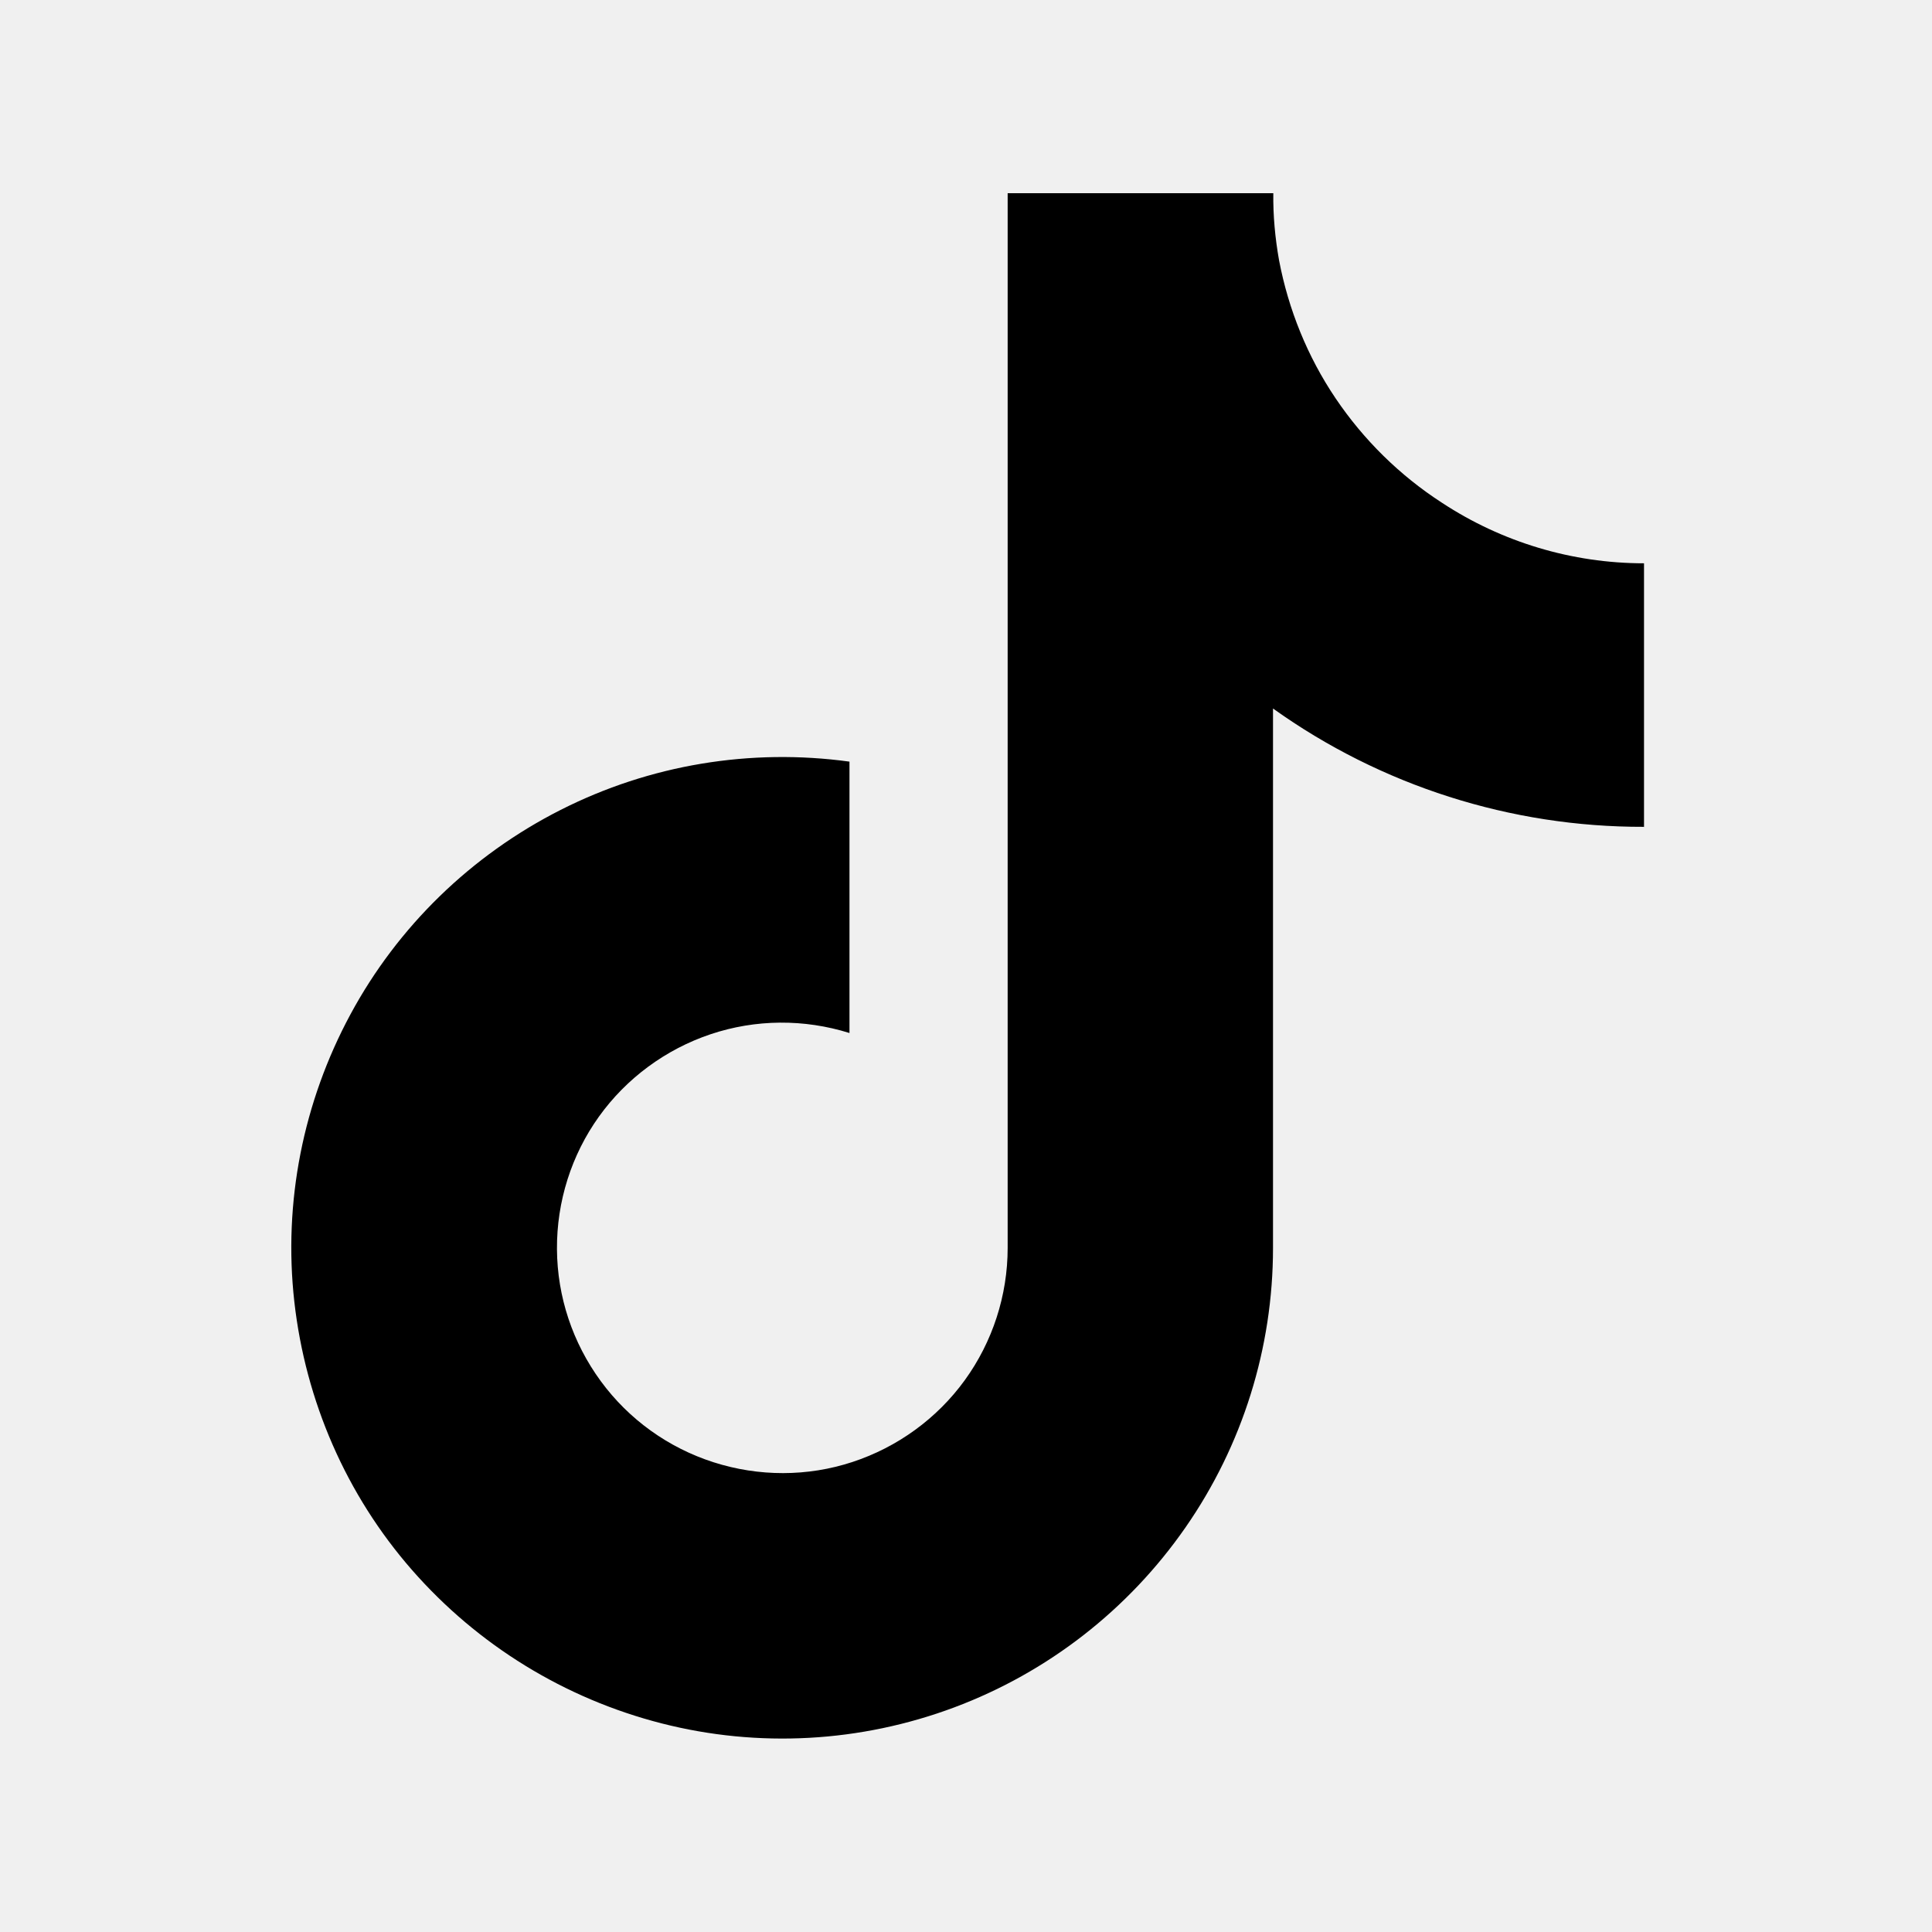
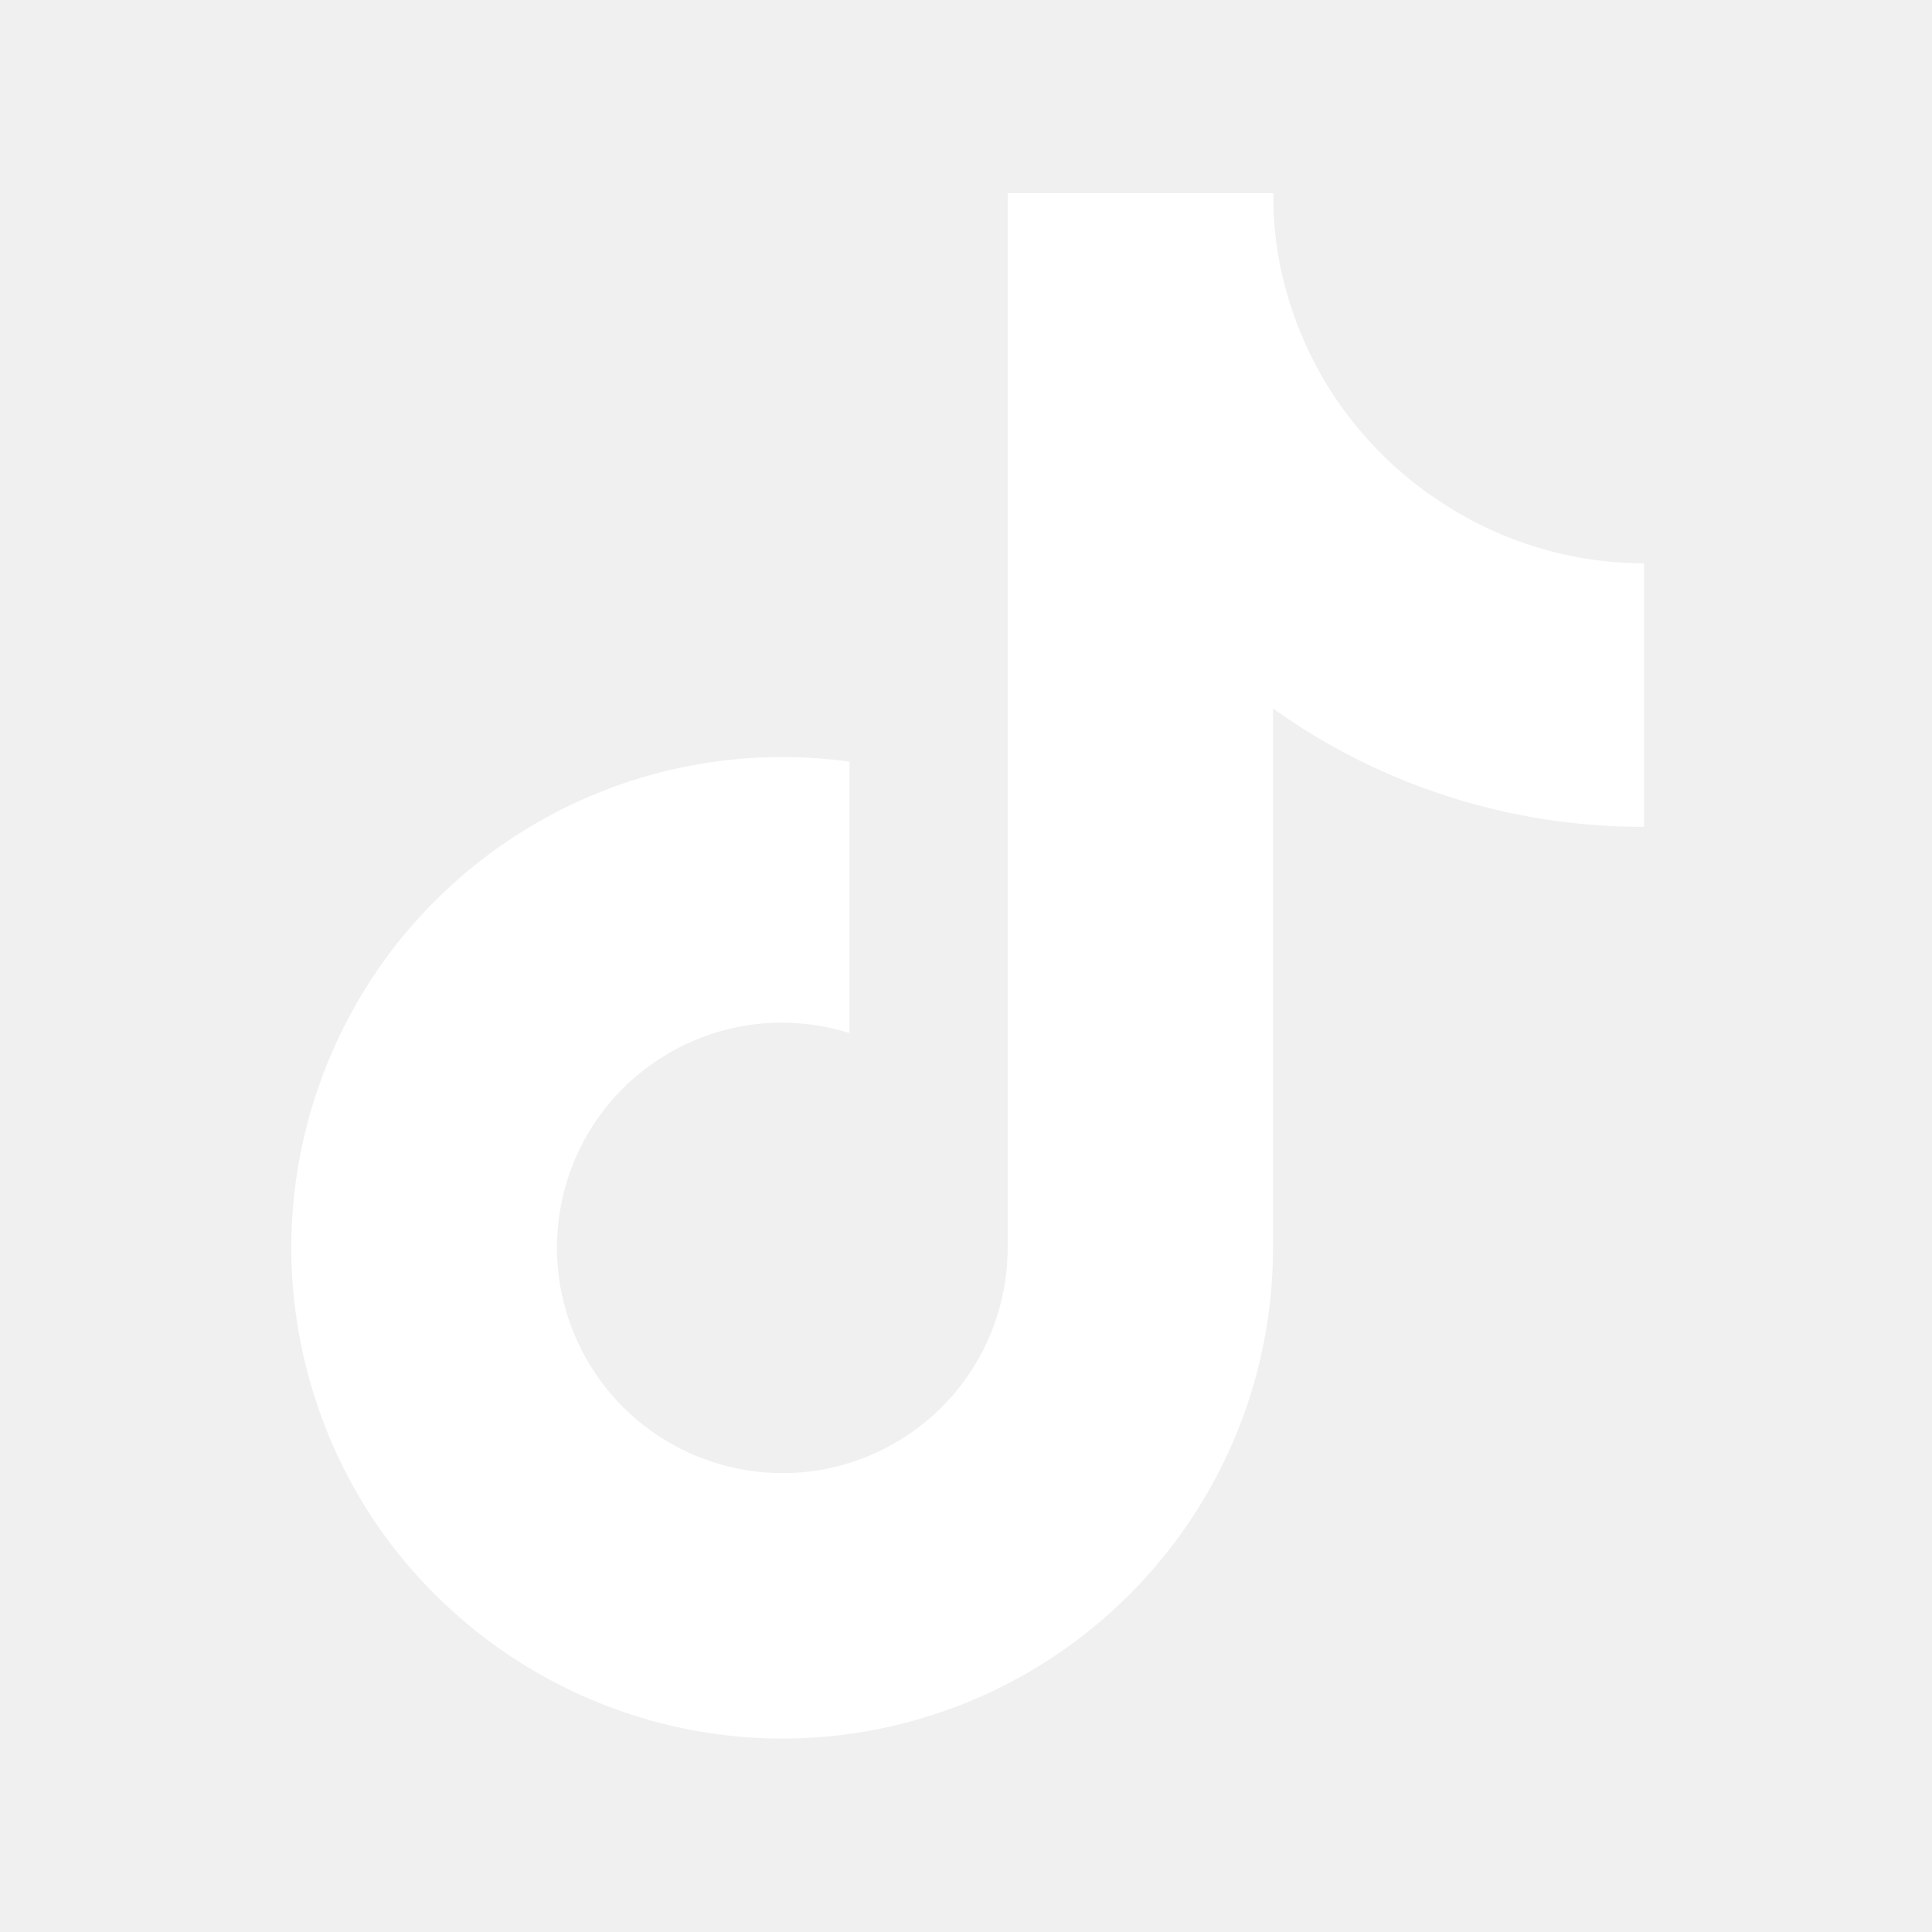
<svg xmlns="http://www.w3.org/2000/svg" viewBox="0 0 640 640">
-   <path fill="#000000" d="M544.5 273.9C500.5 274 457.5 260.3 421.7 234.7L421.7 413.4C421.7 446.5 411.6 478.8 392.7 506C373.8 533.2 347.1 554 316.1 565.6C285.1 577.2 251.3 579.1 219.2 570.9C187.1 562.7 158.3 545 136.5 520.1C114.7 495.2 101.2 464.1 97.5 431.2C93.8 398.3 100.4 365.1 116.1 336C131.8 306.9 156.1 283.3 185.7 268.3C215.3 253.3 248.6 247.8 281.4 252.3L281.4 342.2C266.4 337.5 250.3 337.6 235.4 342.6C220.5 347.6 207.5 357.2 198.4 369.9C189.3 382.6 184.4 398 184.5 413.8C184.6 429.6 189.7 444.8 199 457.5C208.3 470.2 221.4 479.6 236.4 484.4C251.4 489.2 267.5 489.2 282.4 484.3C297.3 479.4 310.4 469.9 319.6 457.2C328.8 444.5 333.8 429.1 333.8 413.4L333.8 64L421.8 64C421.7 71.4 422.4 78.9 423.7 86.2C426.8 102.5 433.1 118.1 442.4 131.9C451.7 145.7 463.7 157.5 477.6 166.5C497.5 179.6 520.8 186.6 544.6 186.6L544.6 274z" />
+   <path fill="#fff" d="M544.5 273.9C500.5 274 457.5 260.3 421.7 234.7L421.7 413.4C421.7 446.5 411.6 478.8 392.7 506C373.8 533.2 347.1 554 316.1 565.6C285.1 577.2 251.3 579.1 219.2 570.9C187.1 562.7 158.3 545 136.5 520.1C114.7 495.2 101.2 464.1 97.5 431.2C93.8 398.3 100.4 365.1 116.1 336C131.8 306.9 156.1 283.3 185.7 268.3C215.3 253.3 248.6 247.8 281.4 252.3L281.4 342.2C266.4 337.5 250.3 337.6 235.4 342.6C220.5 347.6 207.5 357.2 198.4 369.9C189.3 382.6 184.4 398 184.5 413.8C184.6 429.6 189.7 444.8 199 457.5C208.3 470.2 221.4 479.6 236.4 484.4C251.4 489.2 267.5 489.2 282.4 484.3C297.3 479.4 310.4 469.9 319.6 457.2C328.8 444.5 333.8 429.1 333.8 413.4L333.8 64L421.8 64C421.7 71.4 422.4 78.9 423.7 86.2C426.8 102.5 433.1 118.1 442.4 131.9C451.7 145.7 463.7 157.5 477.6 166.5C497.5 179.6 520.8 186.6 544.6 186.6L544.6 274z" />
</svg>
